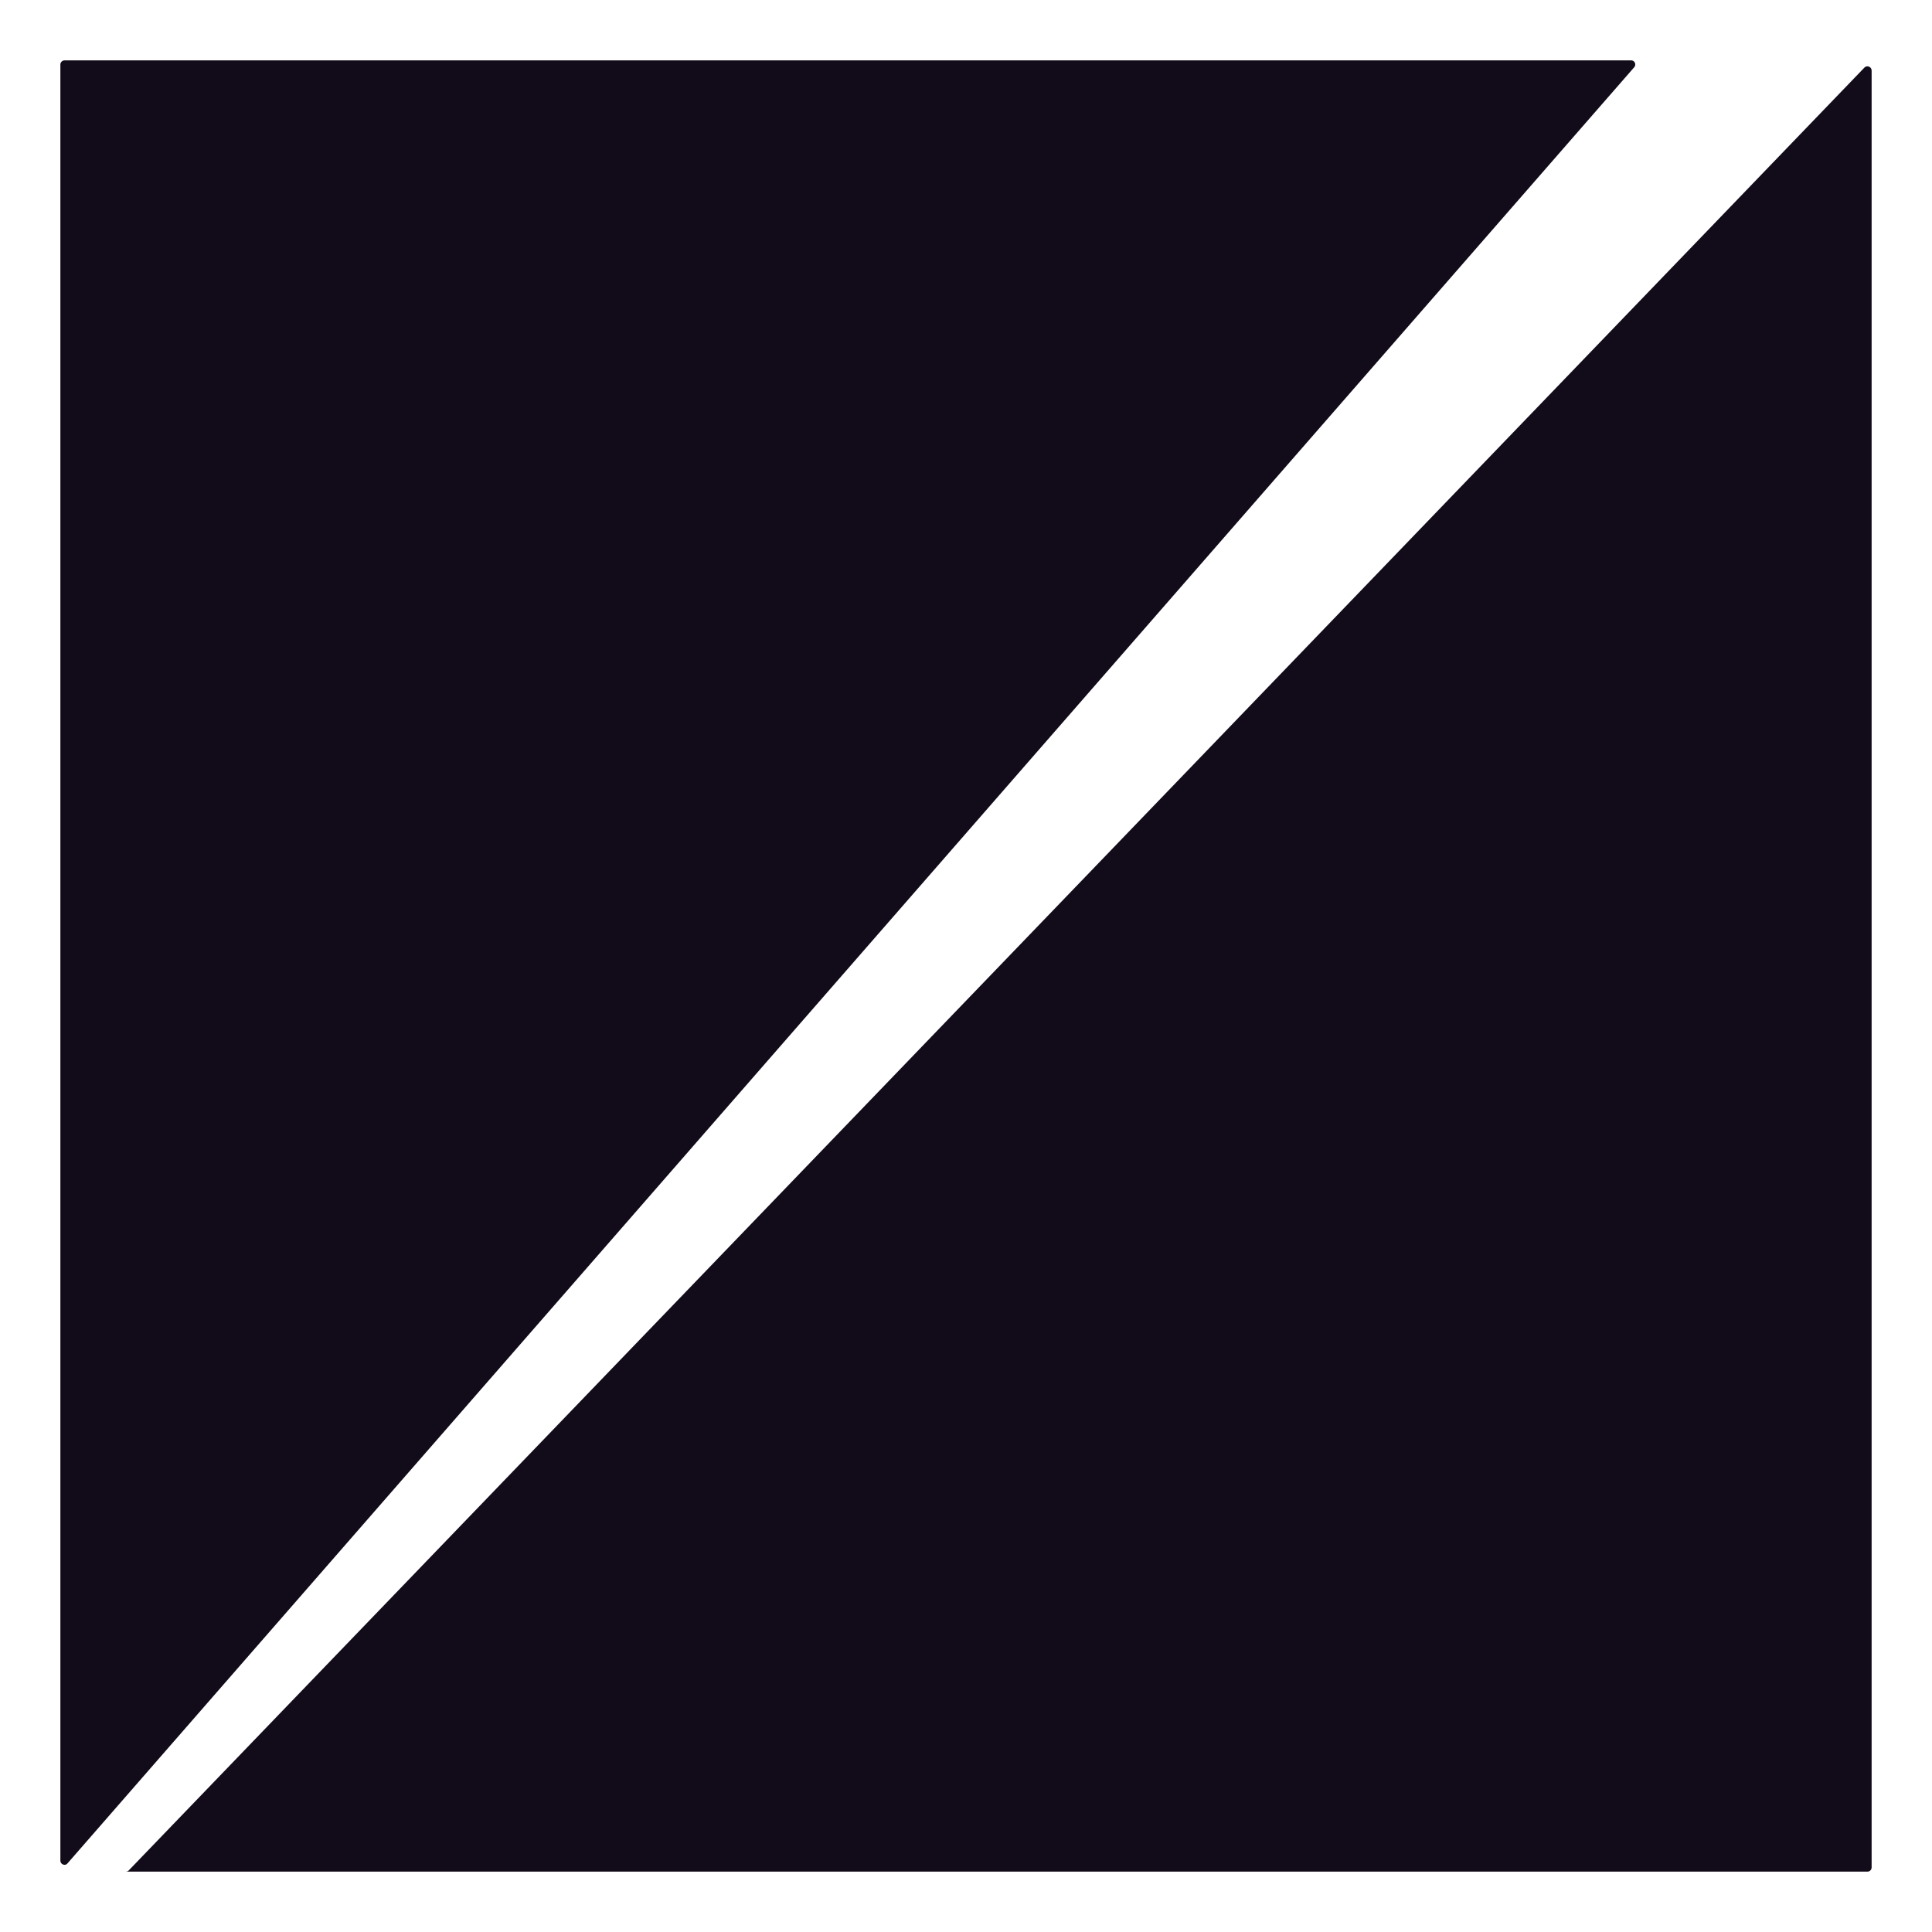
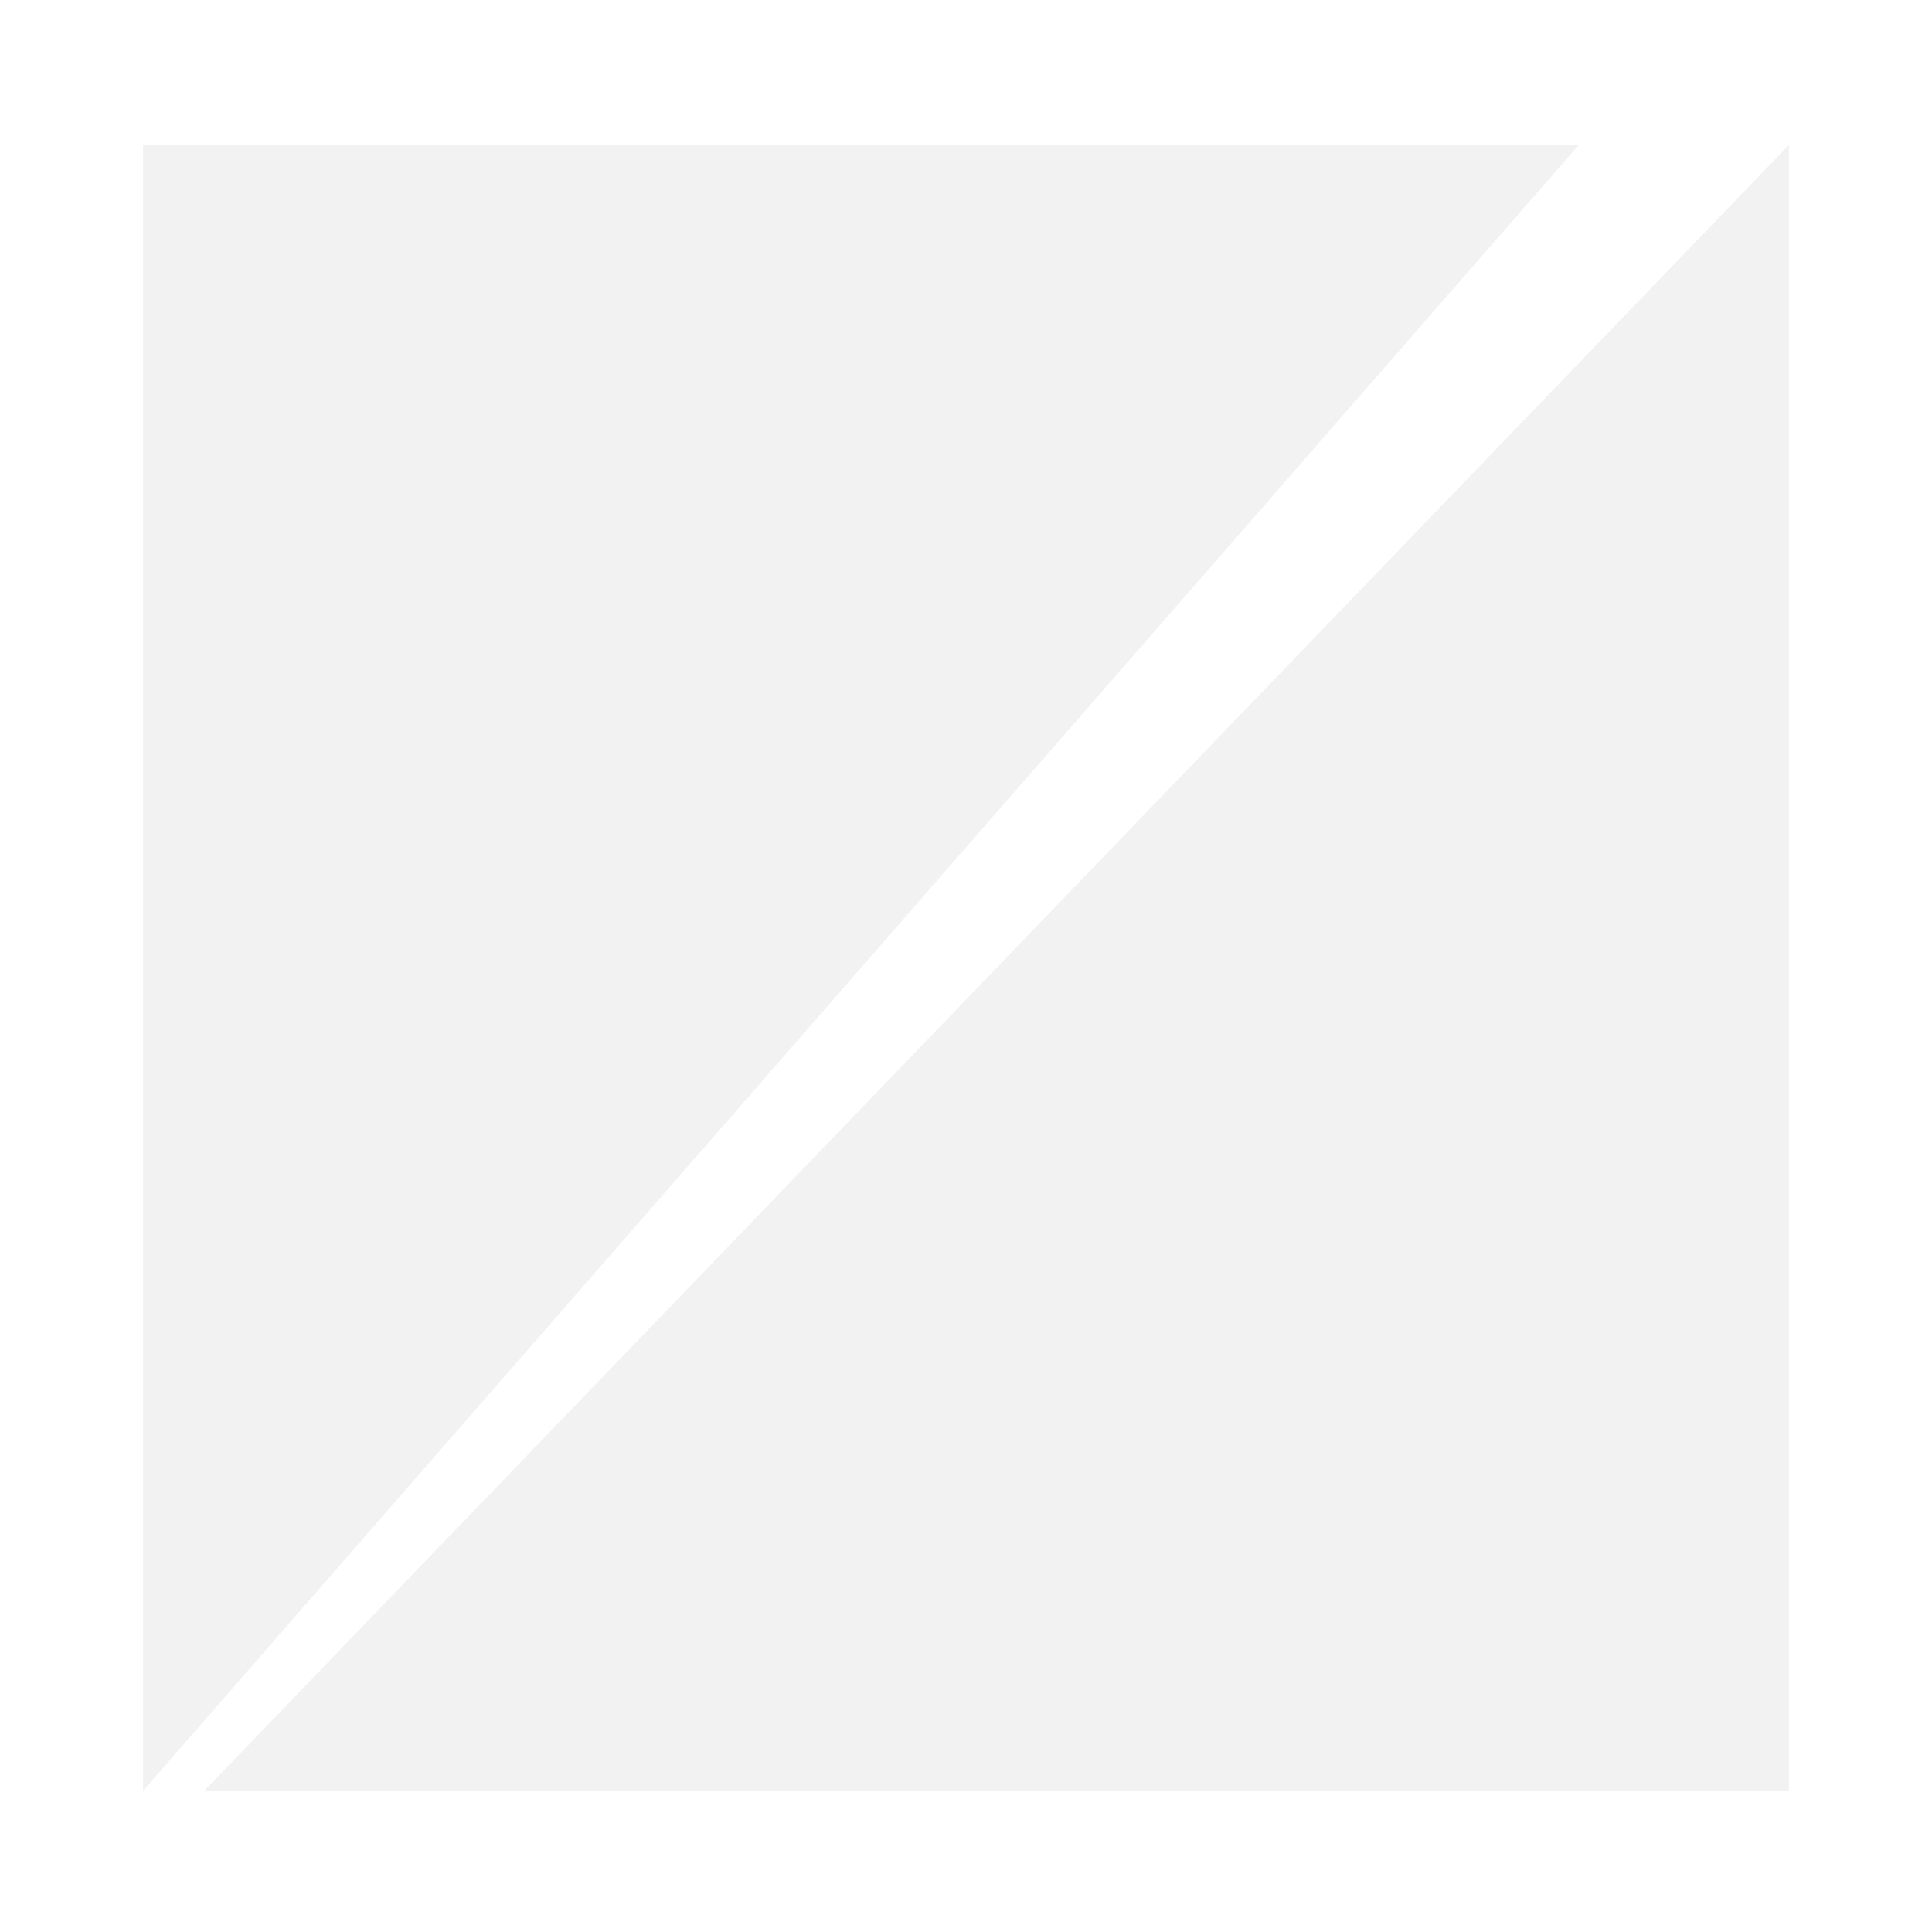
<svg xmlns="http://www.w3.org/2000/svg" version="1.1" id="Layer_1" x="0px" y="0px" viewBox="0 0 512 512" style="enable-background:new 0 0 512 512;" xml:space="preserve">
-   <style>
-         path {
-             fill: #120B1A;
-         }
-         @media (prefers-color-scheme: dark) {
-             path { fill: #f4f1ee; }
-         }
-     </style>
-   <g id="Layer_1_1_">
-     <g id="Layer_2_2_">
-       <g id="Layer_10">
-         <path d="M16,17.1v476c0,1,1.3,1.5,1.9,0.7l415.2-476c0.6-0.7,0.1-1.8-0.8-1.8H17.1C16.5,16,16,16.5,16,17.1z" />
-         <path d="M34.1,495.7c-0.2,0.2-0.5,0.3-0.8,0.3H16h478.9c0.6,0,1.1-0.5,1.1-1.1V18.7c0-1-1.2-1.5-1.9-0.8L34.1,495.7z" />
-       </g>
+   <style type="text/css">
+ 	.st0{fill:#F2F2F2;}
+ </style>
+   <g id="Layer_2_1_">
+     <g id="Layer_10">
+       <polygon class="st0" points="37.9,38.4 37.9,474.6 418.4,38.4   " />
+       <polygon class="st0" points="54.1,474.6 37.9,474.6 474.1,474.6 474.1,38.4   " />
    </g>
  </g>
</svg>
